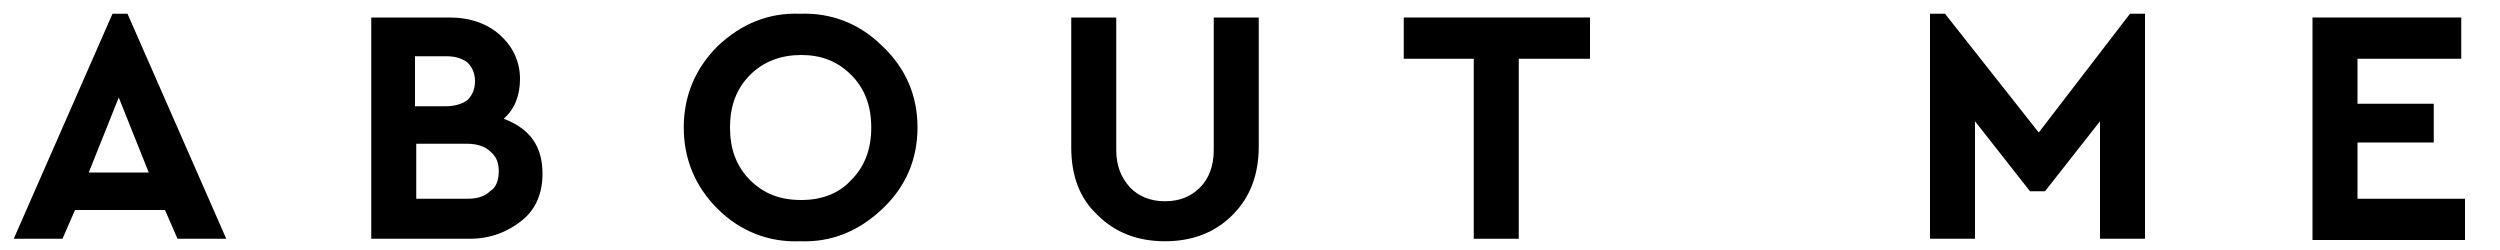
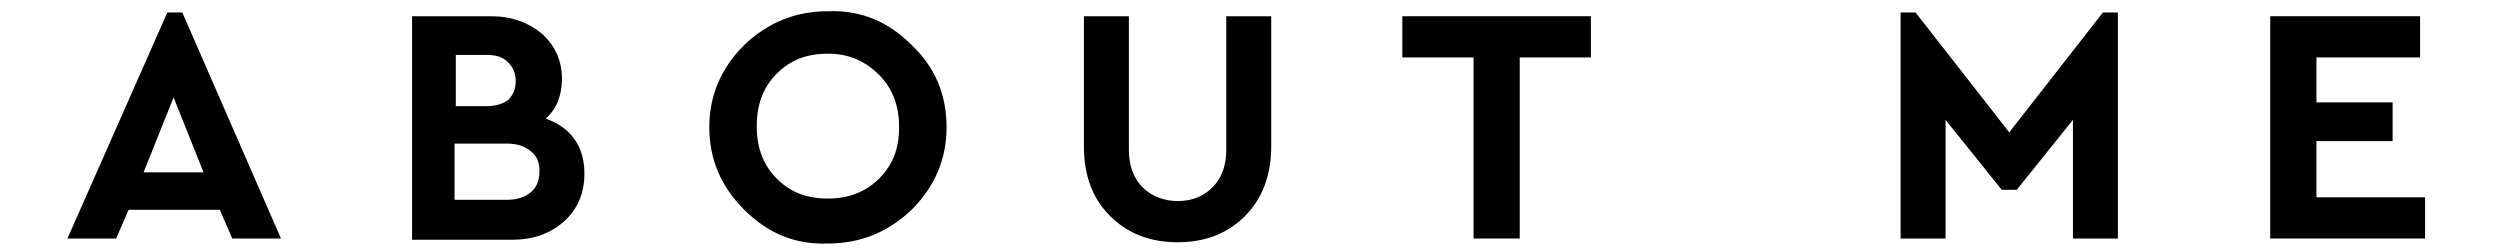
- <svg xmlns="http://www.w3.org/2000/svg" version="1.1" id="Livello_1" x="0px" y="0px" viewBox="0 0 200 20" style="enable-background:new 0 0 200 20;" xml:space="preserve">
-   <path d="M14.2,19.1l-1-2.3H6l-1,2.3H1.1L9,1.1h1.2l7.9,18H14.2z M11.9,13.8l-2.4-6l-2.4,6H11.9z" />
-   <path d="M43.4,13.9c0,1.5-0.5,2.8-1.6,3.7s-2.5,1.5-4.2,1.5h-7.9V1.4H36c1.6,0,3,0.5,4,1.4s1.6,2.1,1.6,3.5c0,1.3-0.4,2.4-1.3,3.2  C42.4,10.3,43.4,11.7,43.4,13.9z M35.7,4.5h-2.5v4h2.5c0.7,0,1.3-0.2,1.7-0.5C37.8,7.6,38,7.1,38,6.5S37.8,5.4,37.4,5  C37,4.7,36.5,4.5,35.7,4.5z M39.9,13.7c0-0.7-0.2-1.2-0.7-1.6c-0.4-0.4-1.1-0.6-1.8-0.6h-4.1v4.4h4.1c0.8,0,1.4-0.2,1.8-0.6  C39.7,15,39.9,14.4,39.9,13.7z" />
-   <path d="M54.7,10.2c0-2.5,0.9-4.7,2.7-6.5C59.3,1.9,61.5,1,64,1.1c2.5-0.1,4.8,0.8,6.6,2.6c1.9,1.8,2.8,4,2.8,6.5s-0.9,4.7-2.8,6.5  c-1.9,1.8-4.1,2.7-6.6,2.6c-2.5,0.1-4.8-0.8-6.6-2.6S54.7,12.7,54.7,10.2z M69.7,10.2c0-1.7-0.5-3.1-1.6-4.2s-2.4-1.6-4-1.6  S61.1,4.9,60,6s-1.6,2.5-1.6,4.2s0.5,3.1,1.6,4.2s2.4,1.6,4.1,1.6c1.6,0,3-0.5,4-1.6C69.2,13.3,69.7,11.9,69.7,10.2z" />
-   <path d="M85.7,11.8V1.4h3.6V12c0,1.3,0.4,2.2,1.1,3c0.7,0.7,1.6,1.1,2.8,1.1s2.1-0.4,2.8-1.1s1.1-1.7,1.1-3V1.4h3.6v10.3  c0,2.3-0.7,4.1-2.1,5.5c-1.4,1.4-3.2,2.1-5.4,2.1s-4-0.7-5.4-2.1C86.4,15.9,85.7,14.1,85.7,11.8z" />
-   <path d="M117.9,19.1V4.7h-5.6V1.4h14.9v3.3h-5.7v14.4H117.9z" />
-   <path d="M170.4,1.1h1.2v18H168V9.7l-4.4,5.6h-1.2L158,9.7v9.4h-3.6v-18h1.2l7.5,9.5L170.4,1.1z" />
-   <path d="M185,19.1V1.4h11.9v3.3h-8.3v3.6h6.1v3.1h-6.1v4.5h8.6v3.3H185V19.1z" />
-   <g>
+ <svg xmlns="http://www.w3.org/2000/svg" version="1.1" x="0px" y="0px" viewBox="0 0 200.2 20" style="enable-background:new 0 0 200.2 20;" xml:space="preserve">
+   <style type="text/css">
+ 	.st0{display:none;}
+ </style>
+   <g id="Livello_2">
</g>
-   <g>
- </g>
-   <g>
- </g>
-   <g>
- </g>
-   <g>
- </g>
-   <g>
- </g>
-   <g>
- </g>
-   <g>
- </g>
-   <g>
- </g>
-   <g>
- </g>
-   <g>
- </g>
-   <g>
- </g>
-   <g>
- </g>
-   <g>
- </g>
-   <g>
- </g>
+   <g id="Livello_1">
+     <path class="st0" d="M8.4,19.1l-1-2.3H0.2l-1,2.3h-3.9l7.9-18h1.2l7.9,18H8.4z M6.1,13.8l-2.4-6l-2.4,6H6.1z" />
+     <path class="st0" d="M37.6,13.9c0,1.5-0.5,2.8-1.6,3.7s-2.5,1.5-4.2,1.5h-7.9V1.4h6.3c1.6,0,3,0.5,4,1.4s1.6,2.1,1.6,3.5   c0,1.3-0.4,2.4-1.3,3.2C36.6,10.3,37.6,11.7,37.6,13.9z M29.9,4.5h-2.5v4h2.5c0.7,0,1.3-0.2,1.7-0.5c0.4-0.4,0.6-0.9,0.6-1.5   S32,5.4,31.6,5C31.2,4.7,30.7,4.5,29.9,4.5z M34.1,13.7c0-0.7-0.2-1.2-0.7-1.6c-0.4-0.4-1.1-0.6-1.8-0.6h-4.1v4.4h4.1   c0.8,0,1.4-0.2,1.8-0.6C33.9,15,34.1,14.4,34.1,13.7z" />
+     <path class="st0" d="M48.9,10.2c0-2.5,0.9-4.7,2.7-6.5c1.9-1.8,4.1-2.7,6.6-2.6C60.7,1,63,1.9,64.8,3.7c1.9,1.8,2.8,4,2.8,6.5   s-0.9,4.7-2.8,6.5c-1.9,1.8-4.1,2.7-6.6,2.6c-2.5,0.1-4.8-0.8-6.6-2.6S48.9,12.7,48.9,10.2z M63.9,10.2c0-1.7-0.5-3.1-1.6-4.2   s-2.4-1.6-4-1.6s-3,0.5-4.1,1.6s-1.6,2.5-1.6,4.2s0.5,3.1,1.6,4.2s2.4,1.6,4.1,1.6c1.6,0,3-0.5,4-1.6   C63.4,13.3,63.9,11.9,63.9,10.2z" />
+     <path class="st0" d="M79.9,11.8V1.4h3.6V12c0,1.3,0.4,2.2,1.1,3c0.7,0.7,1.6,1.1,2.8,1.1s2.1-0.4,2.8-1.1s1.1-1.7,1.1-3V1.4h3.6   v10.3c0,2.3-0.7,4.1-2.1,5.5c-1.4,1.4-3.2,2.1-5.4,2.1s-4-0.7-5.4-2.1C80.6,15.9,79.9,14.1,79.9,11.8z" />
+     <path class="st0" d="M112.1,19.1V4.7h-5.6V1.4h14.9v3.3h-5.7v14.4C115.7,19.1,112.1,19.1,112.1,19.1z" />
+     <path class="st0" d="M164.6,1.1h1.2v18h-3.6V9.7l-4.4,5.6h-1.2l-4.4-5.6v9.4h-3.6v-18h1.2l7.5,9.5L164.6,1.1z" />
+     <path class="st0" d="M179.2,19.1V1.4h11.9v3.3h-8.3v3.6h6.1v3.1h-6.1v4.5h8.6v3.3L179.2,19.1L179.2,19.1z" />
+     <g>
+       <path d="M18.6,19.1l-1-2.3h-7.3l-1,2.3H5.4l8-18.1h1.2l7.9,18.1H18.6z M16.3,13.8l-2.4-6l-2.4,6H16.3z" />
+       <path d="M46.8,13.9c0,1.5-0.5,2.8-1.6,3.8c-1.1,1-2.5,1.5-4.2,1.5H33V1.3h6.3c1.7,0,3,0.5,4.1,1.4C44.4,3.6,45,4.8,45,6.3    c0,1.3-0.4,2.4-1.3,3.2C45.7,10.2,46.8,11.7,46.8,13.9z M39,4.4h-2.5v4.1H39c0.7,0,1.3-0.2,1.7-0.5c0.4-0.4,0.6-0.9,0.6-1.5    c0-0.6-0.2-1.1-0.6-1.5C40.3,4.6,39.8,4.4,39,4.4z M43.2,13.7c0-0.7-0.2-1.2-0.7-1.6c-0.5-0.4-1.1-0.6-1.9-0.6h-4.2V16h4.2    c0.8,0,1.4-0.2,1.9-0.6C43,15,43.2,14.4,43.2,13.7z" />
+       <path d="M56.8,10.2c0-2.5,0.9-4.7,2.8-6.6c1.9-1.8,4.1-2.7,6.7-2.7c2.6-0.1,4.8,0.8,6.7,2.7c1.9,1.8,2.8,4,2.8,6.6    c0,2.5-0.9,4.7-2.8,6.6c-1.9,1.8-4.1,2.7-6.7,2.7c-2.6,0.1-4.8-0.8-6.7-2.7S56.8,12.7,56.8,10.2z M72,10.2c0-1.7-0.5-3.1-1.6-4.2    S68,4.3,66.3,4.3c-1.7,0-3,0.5-4.1,1.6c-1.1,1.1-1.6,2.5-1.6,4.2c0,1.7,0.5,3.1,1.6,4.2s2.4,1.6,4.1,1.6c1.6,0,3-0.5,4.1-1.6    S72,11.9,72,10.2z" />
+       <path d="M86.8,11.7V1.3h3.6V12c0,1.3,0.4,2.3,1.1,3c0.7,0.7,1.7,1.1,2.8,1.1c1.2,0,2.1-0.4,2.8-1.1c0.7-0.7,1.1-1.7,1.1-3V1.3h3.6    v10.4c0,2.3-0.7,4.2-2.1,5.6s-3.2,2.1-5.4,2.1c-2.2,0-4-0.7-5.4-2.1S86.8,14.1,86.8,11.7z" />
+       <path d="M118,19.1V4.6h-5.7V1.3h15.1v3.3h-5.7v14.5H118z" />
+       <path d="M168.4,1h1.2v18.1H166V9.6l-4.5,5.6h-1.2l-4.5-5.6v9.5h-3.6V1h1.2l7.5,9.6L168.4,1z" />
+       <path d="M181.8,19.1V1.3h12v3.3h-8.3v3.6h6.1v3.1h-6.1v4.5h8.7v3.3H181.8z" />
+     </g>
+   </g>
</svg>
